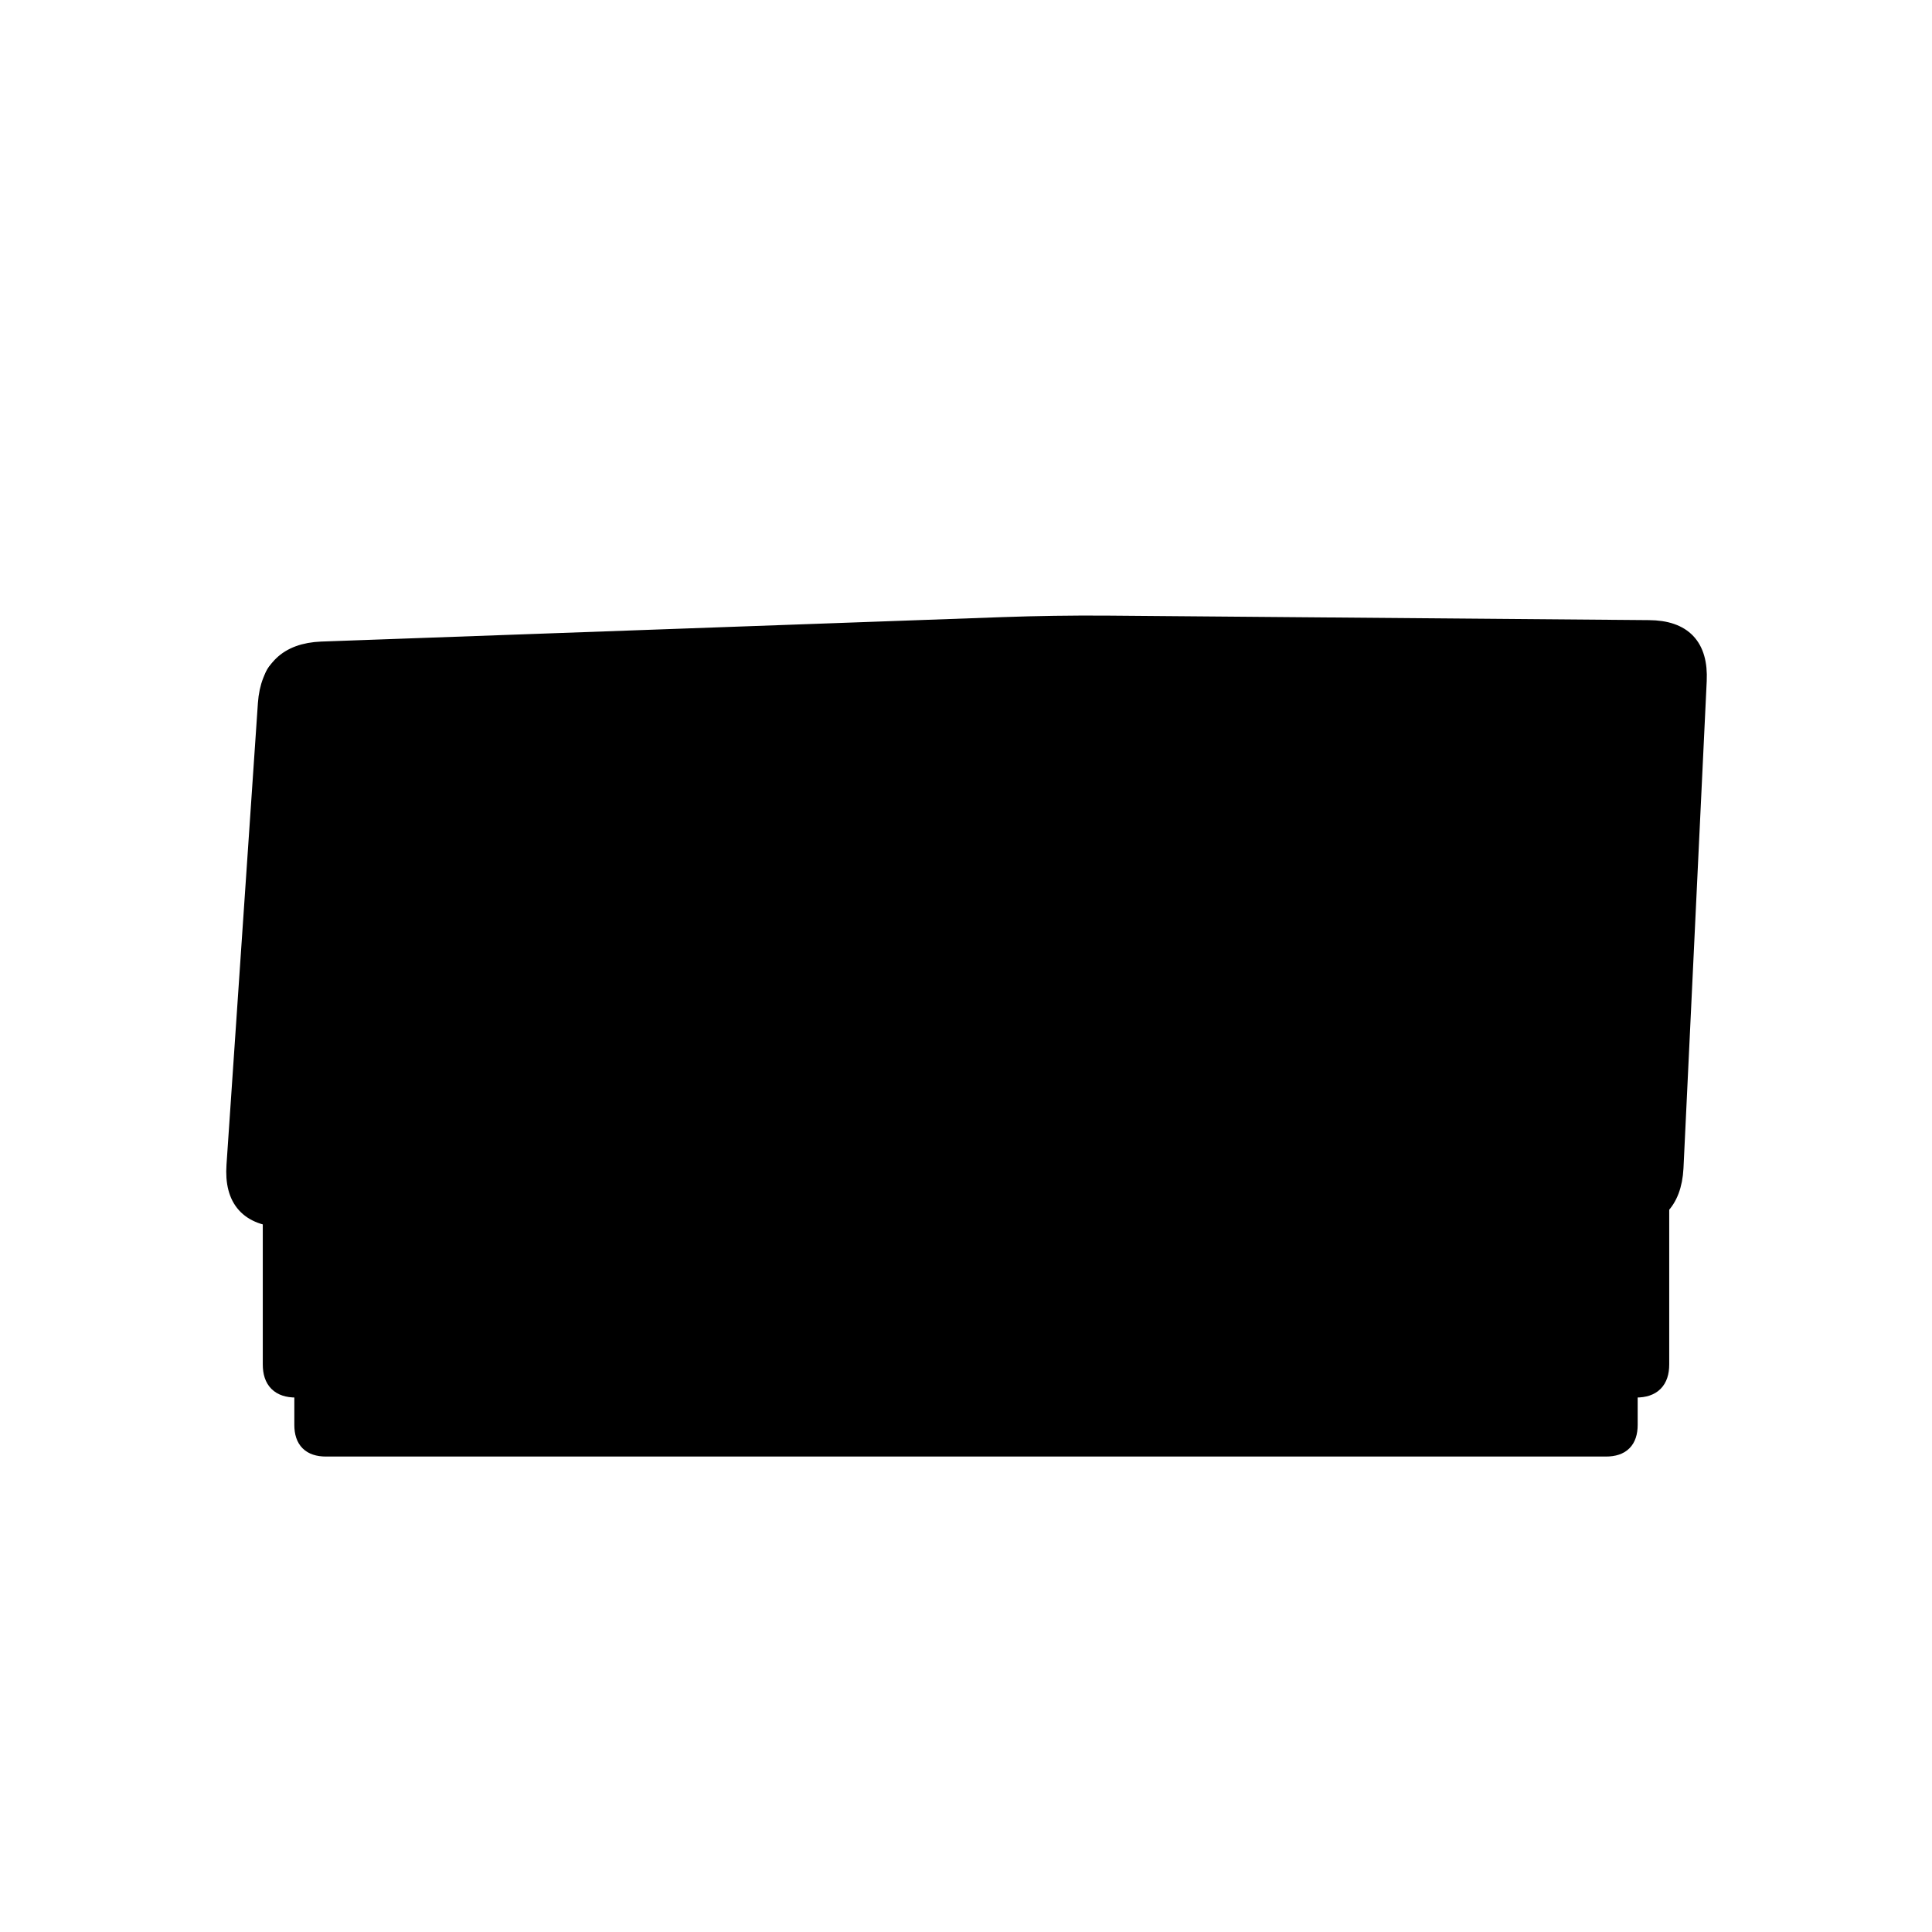
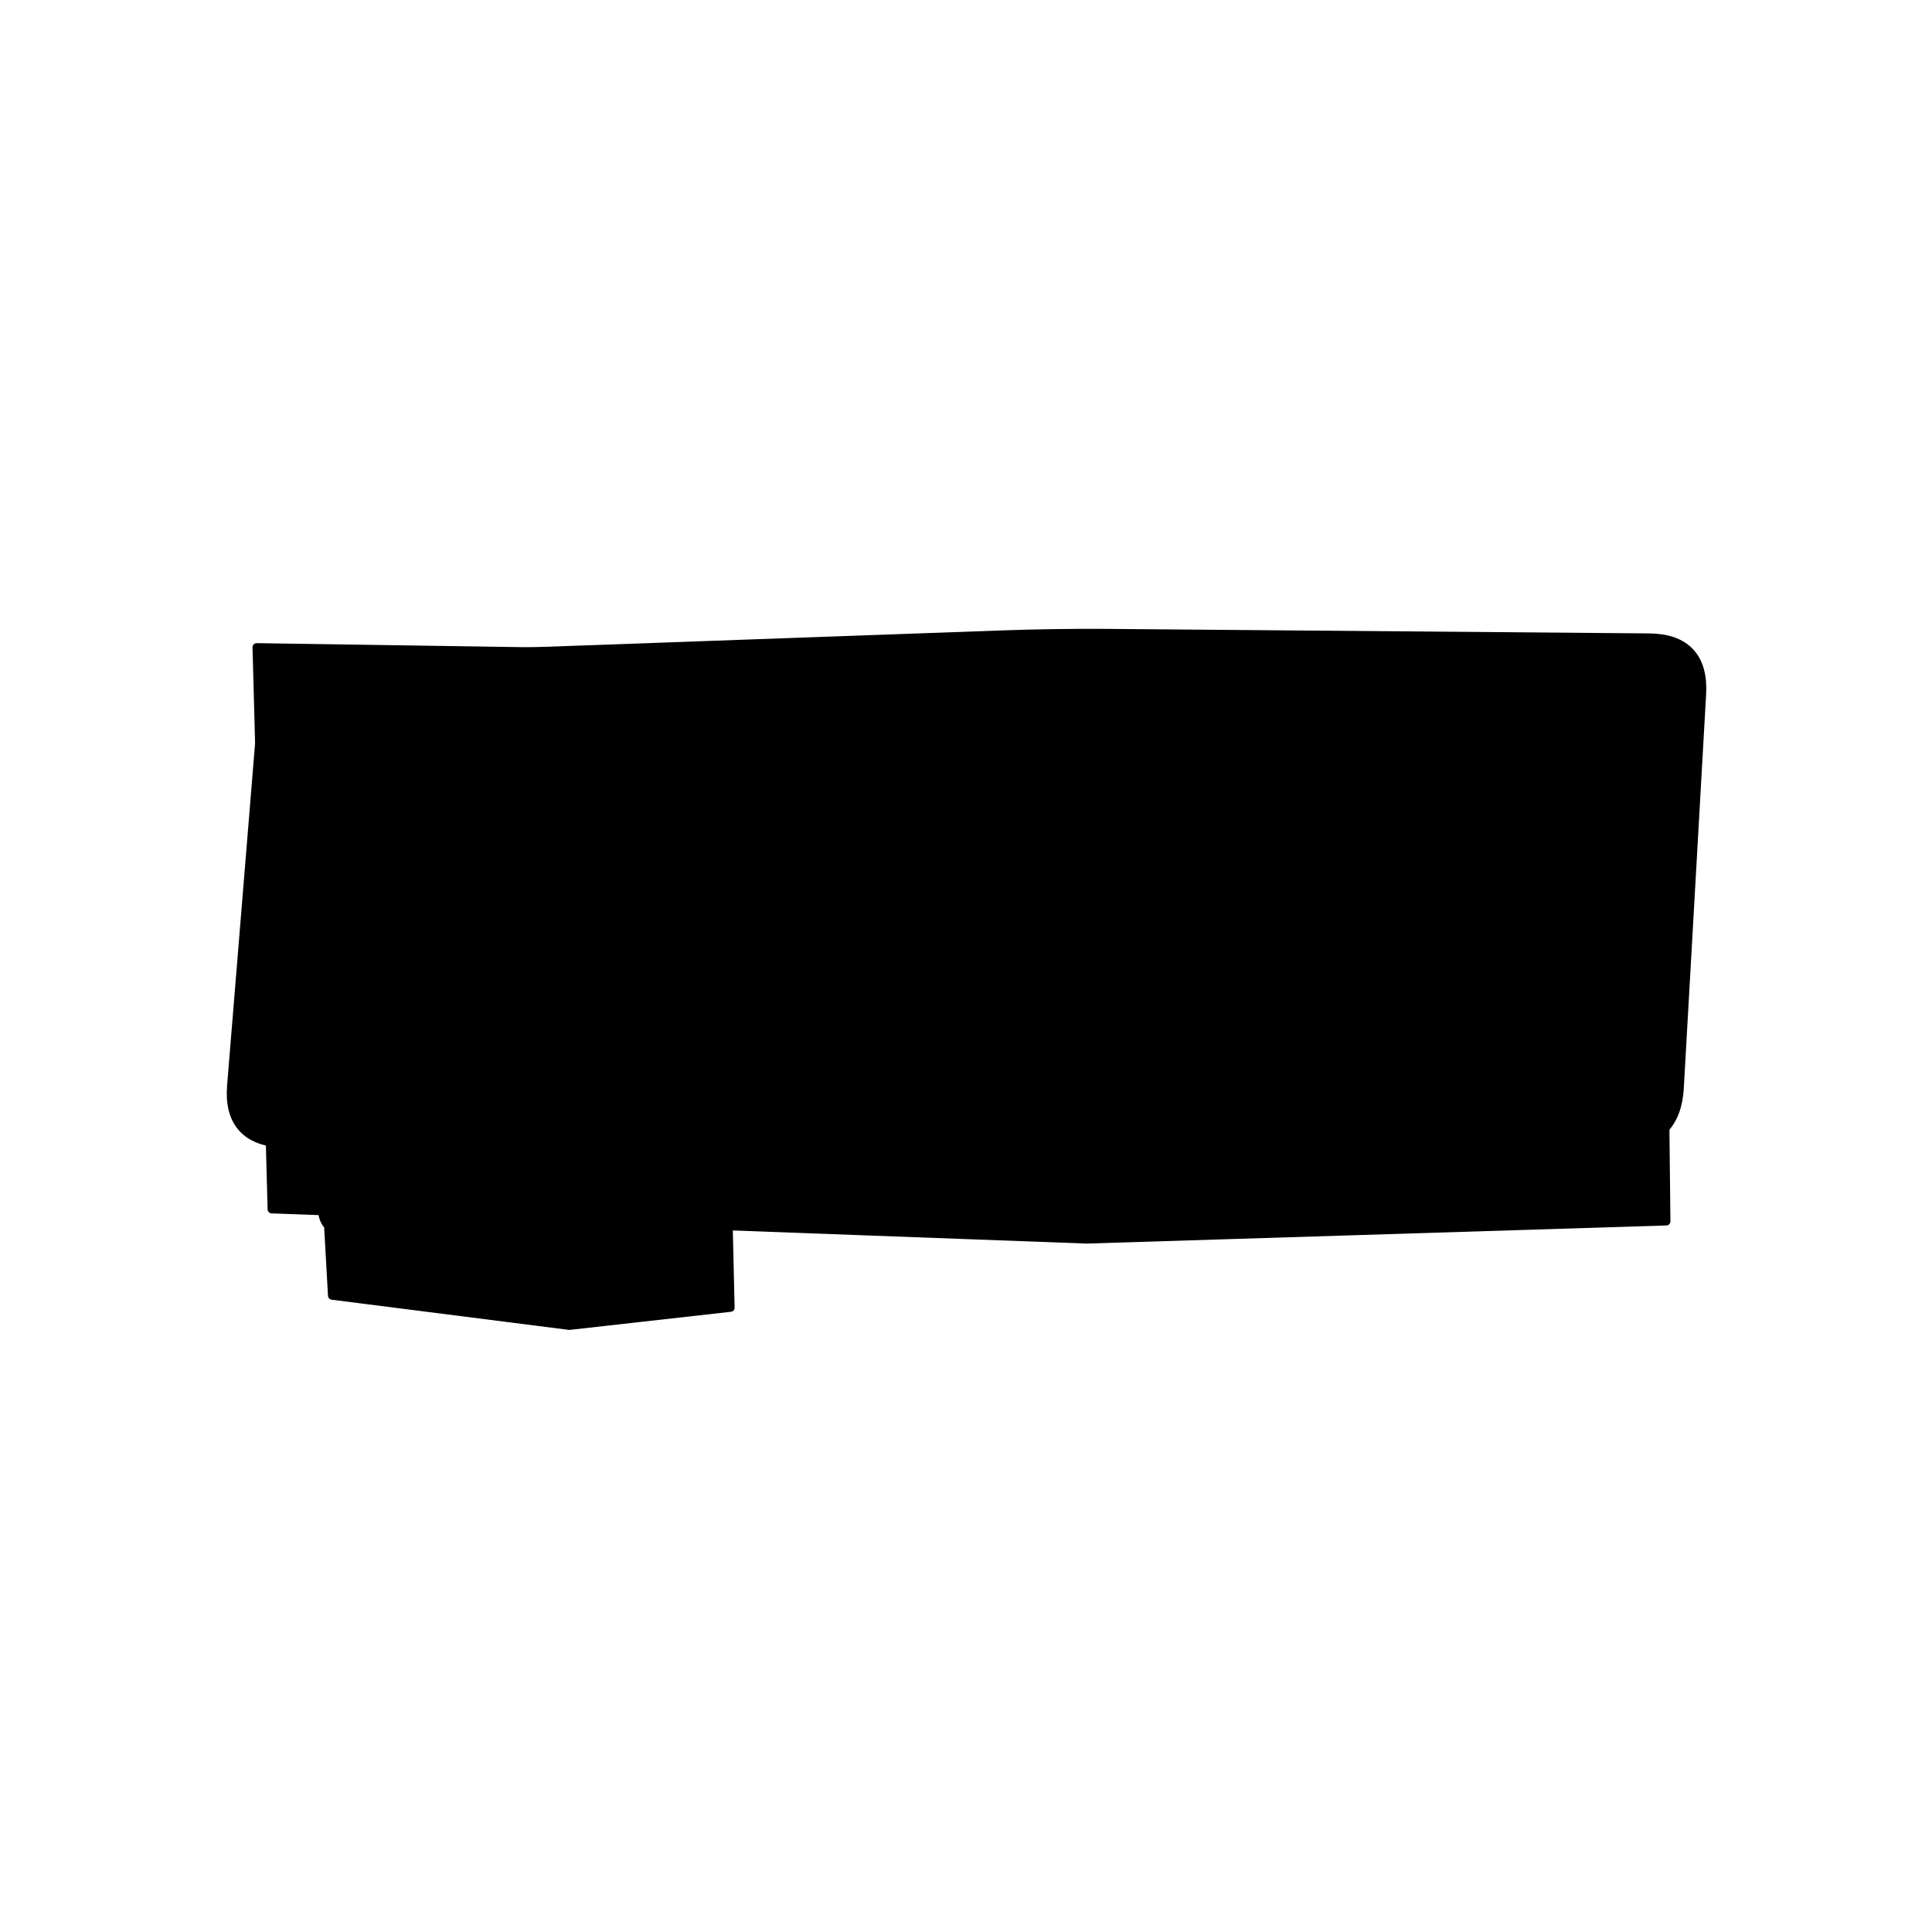
<svg xmlns="http://www.w3.org/2000/svg" viewBox="0 0 64 64" width="64" height="64" overflow="visible">
  <g stroke-linejoin="round" stroke-linecap="round">
-     <path d="M10.8,24H53.2Q54,24 54,24.8V47.2Q54,48 53.2,48H10.8Q10,48 10,47.2V24.8Q10,24 10.8,24Z" fill="currentColor" stroke="currentColor" stroke-width="0.5" />
-     <path d="M9.8,22H54.2Q55,22 55,22.8V45.2Q55,46 54.2,46H9.8Q9,46 9,45.2V22.8Q9,22 9.8,22Z" fill="currentColor" stroke="currentColor" stroke-width="0.59" />
-     <path d="M10.65,21.55 Q8.96,21.62 8.84,23.31 L7.8,38.6 Q7.68,40.3 9.38,40.36 L28.84,41.09 Q30.54,41.15 32.24,41.1 L53.69,40.44 Q55.38,40.39 55.47,38.69 L56.24,22.55 Q56.32,20.85 54.62,20.84 L36.62,20.69 Q34.92,20.68 33.22,20.74Z" fill="currentColor" stroke="currentColor" stroke-width="0.595" />
+     <path d="M8.5,21.44 L55,22.14 L55.2,40.46 L36,41.06 L9,40.06Z" fill="currentColor" stroke="currentColor" stroke-width="0.27" />
+     <path d="M10.5,33.98 L24,34.68 L24.2,43.32 L18.86,43.92 L11,42.92Z" fill="currentColor" stroke="currentColor" stroke-width="0.27" />
+     <path d="M10.65,21.99 Q8.96,22.06 8.82,23.75 L7.82,35.97 Q7.68,37.66 9.38,37.72 L28.84,38.45 Q30.54,38.51 32.24,38.46 L53.69,37.8 Q55.38,37.74 55.48,36.05 L56.22,22.99 Q56.32,21.29 54.62,21.28 L36.62,21.13 Q34.92,21.12 33.22,21.18Z" fill="currentColor" stroke="currentColor" stroke-width="0.595" />
+     <path d="M11.36,34.73 Q10.02,34.93 9.93,35.74 L9.77,37.34 Q9.68,38.14 10.74,38.14 L12.87,38.14 Q13.93,38.14 13.93,38.86 L13.93,40.31 Q13.93,41.03 14.71,41.11 L16.26,41.28 Q17.03,41.37 18.38,41.18 L23.63,40.45 Q24.98,40.26 25.05,38.91 L25.25,35.19 Q25.32,33.83 23.96,33.8 L19.8,33.69 Q18.44,33.66 17.09,33.86Z" fill="currentColor" stroke="currentColor" stroke-width="0.595" />
+     <path d="M11.08,38.14 Q10.53,38.14 10.58,38.69 L10.73,40.14 Q10.79,40.69 11.34,40.74 L14.23,40.98 Q14.78,41.03 14.68,40.49 L14.37,38.68 Q14.27,38.14 13.72,38.14Z" fill="currentColor" stroke="currentColor" stroke-width="0.383" />
  </g>
</svg>
